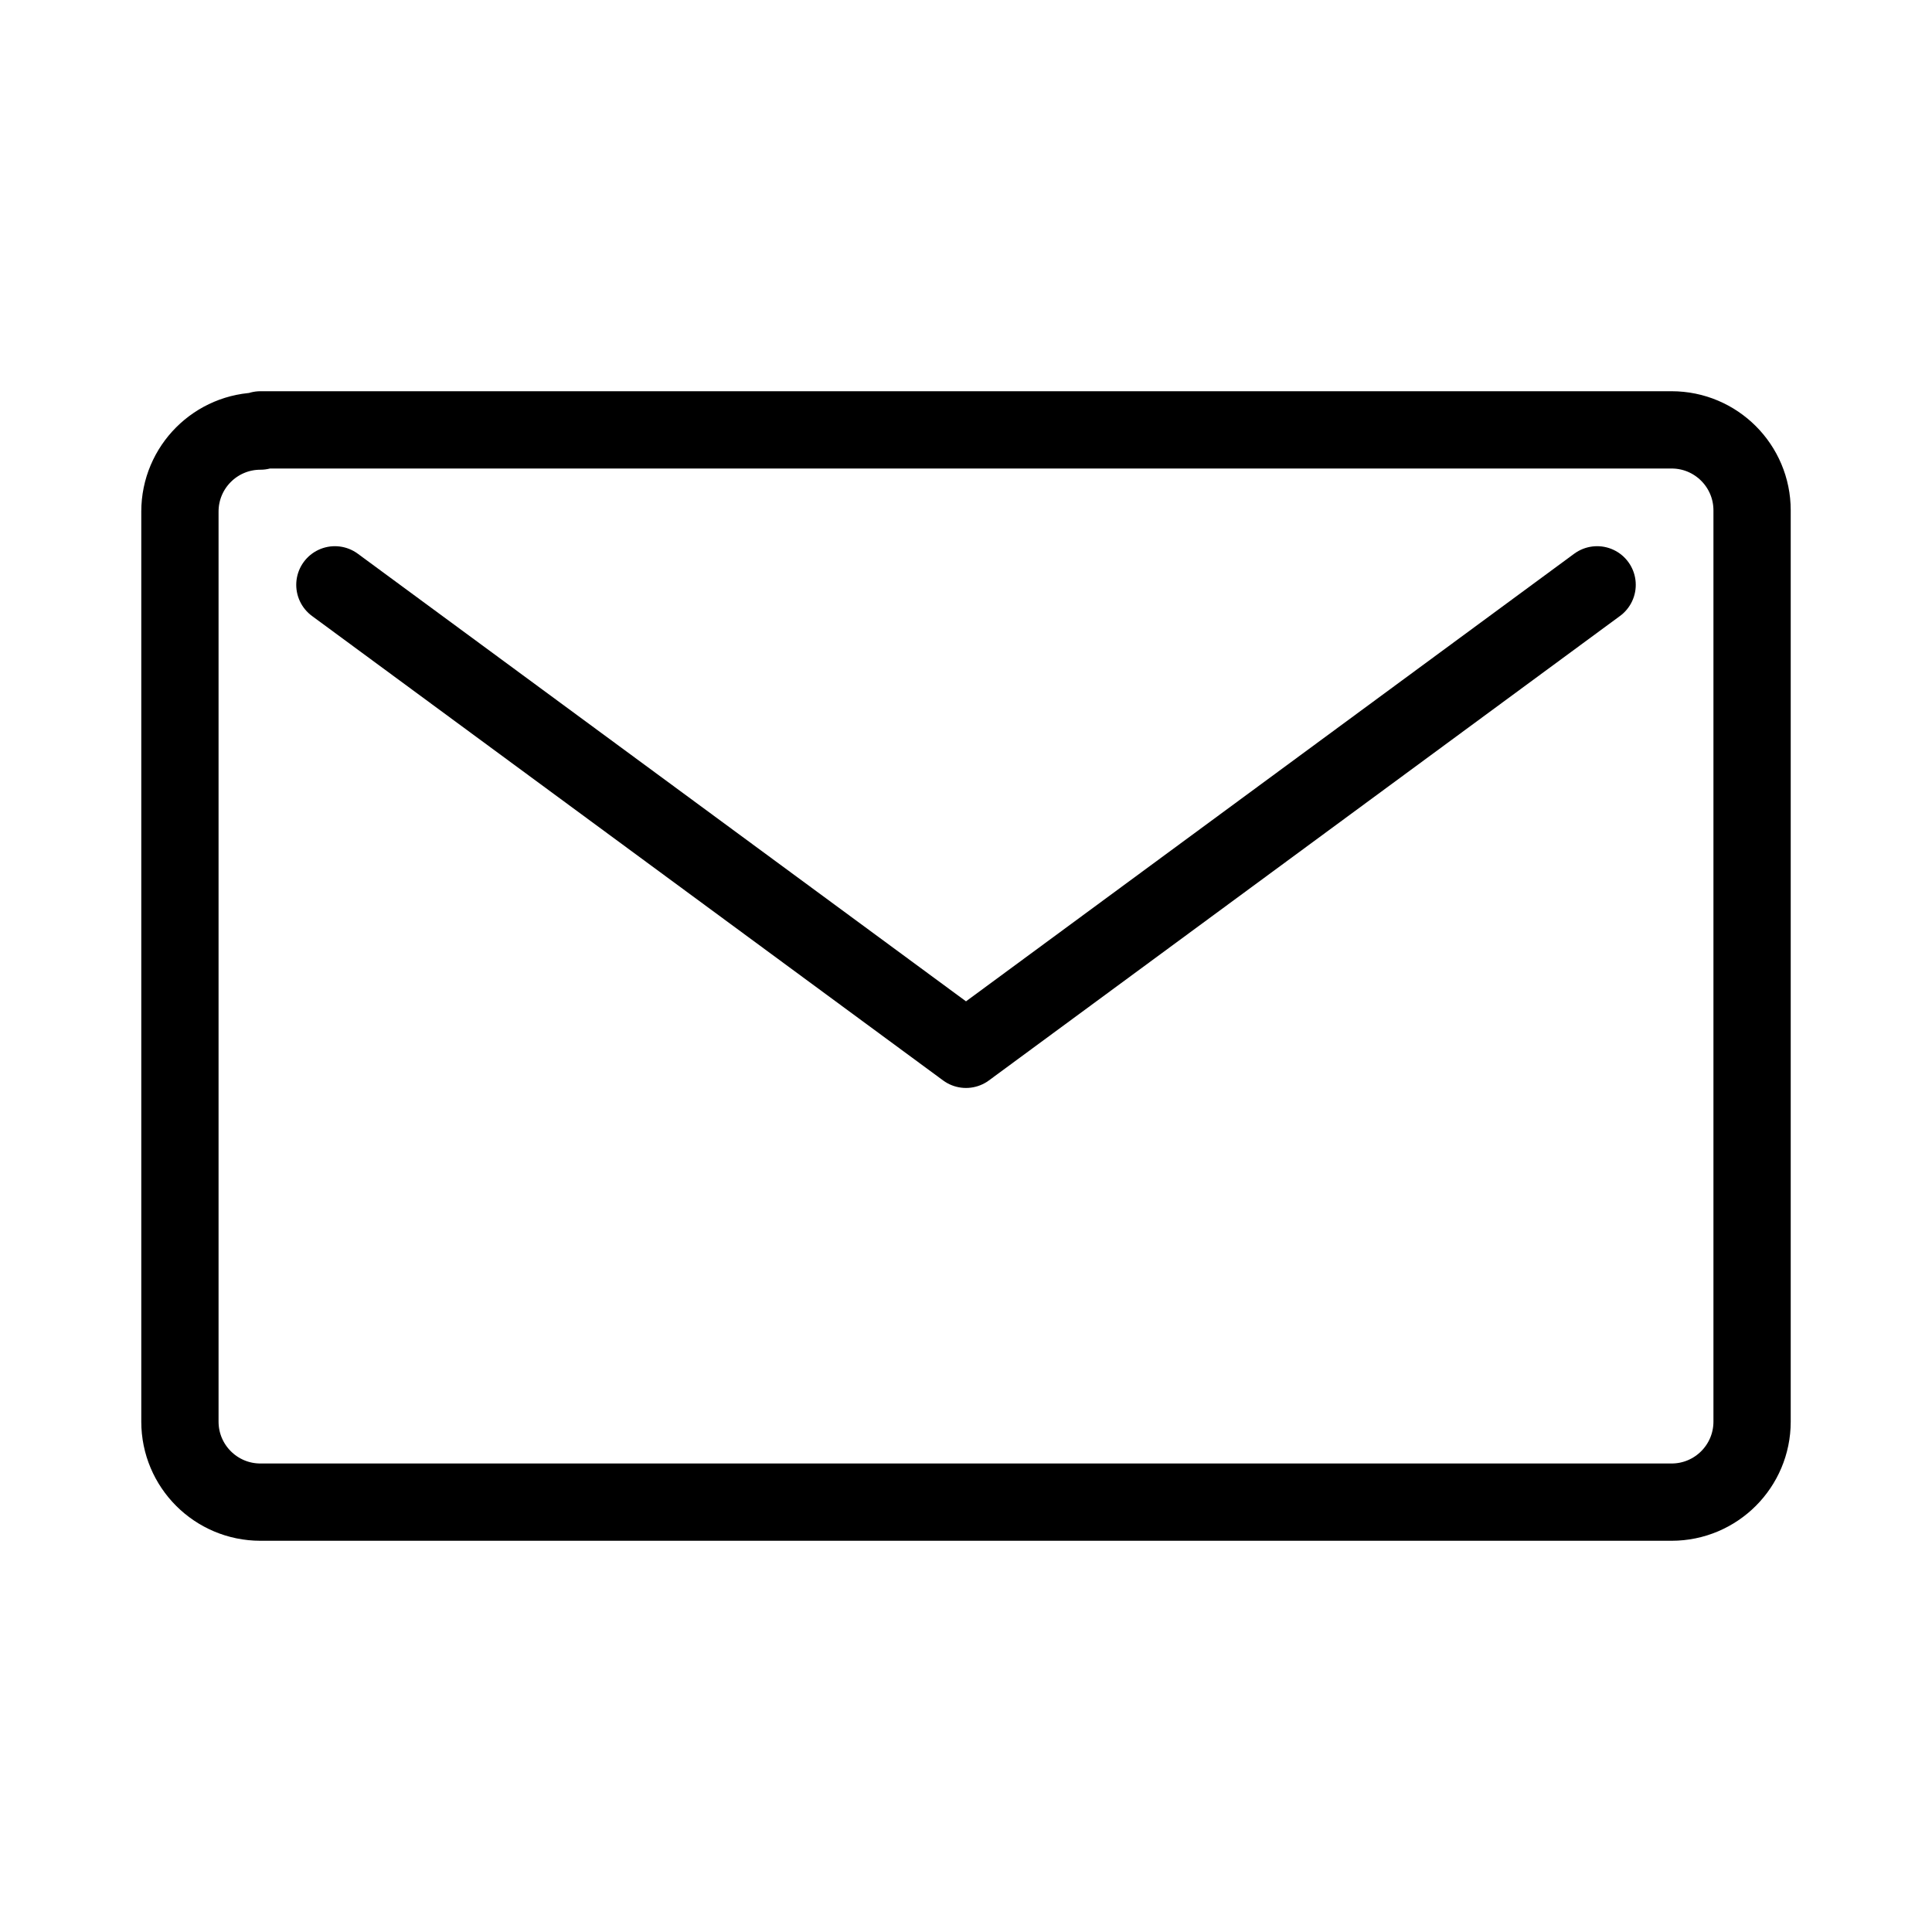
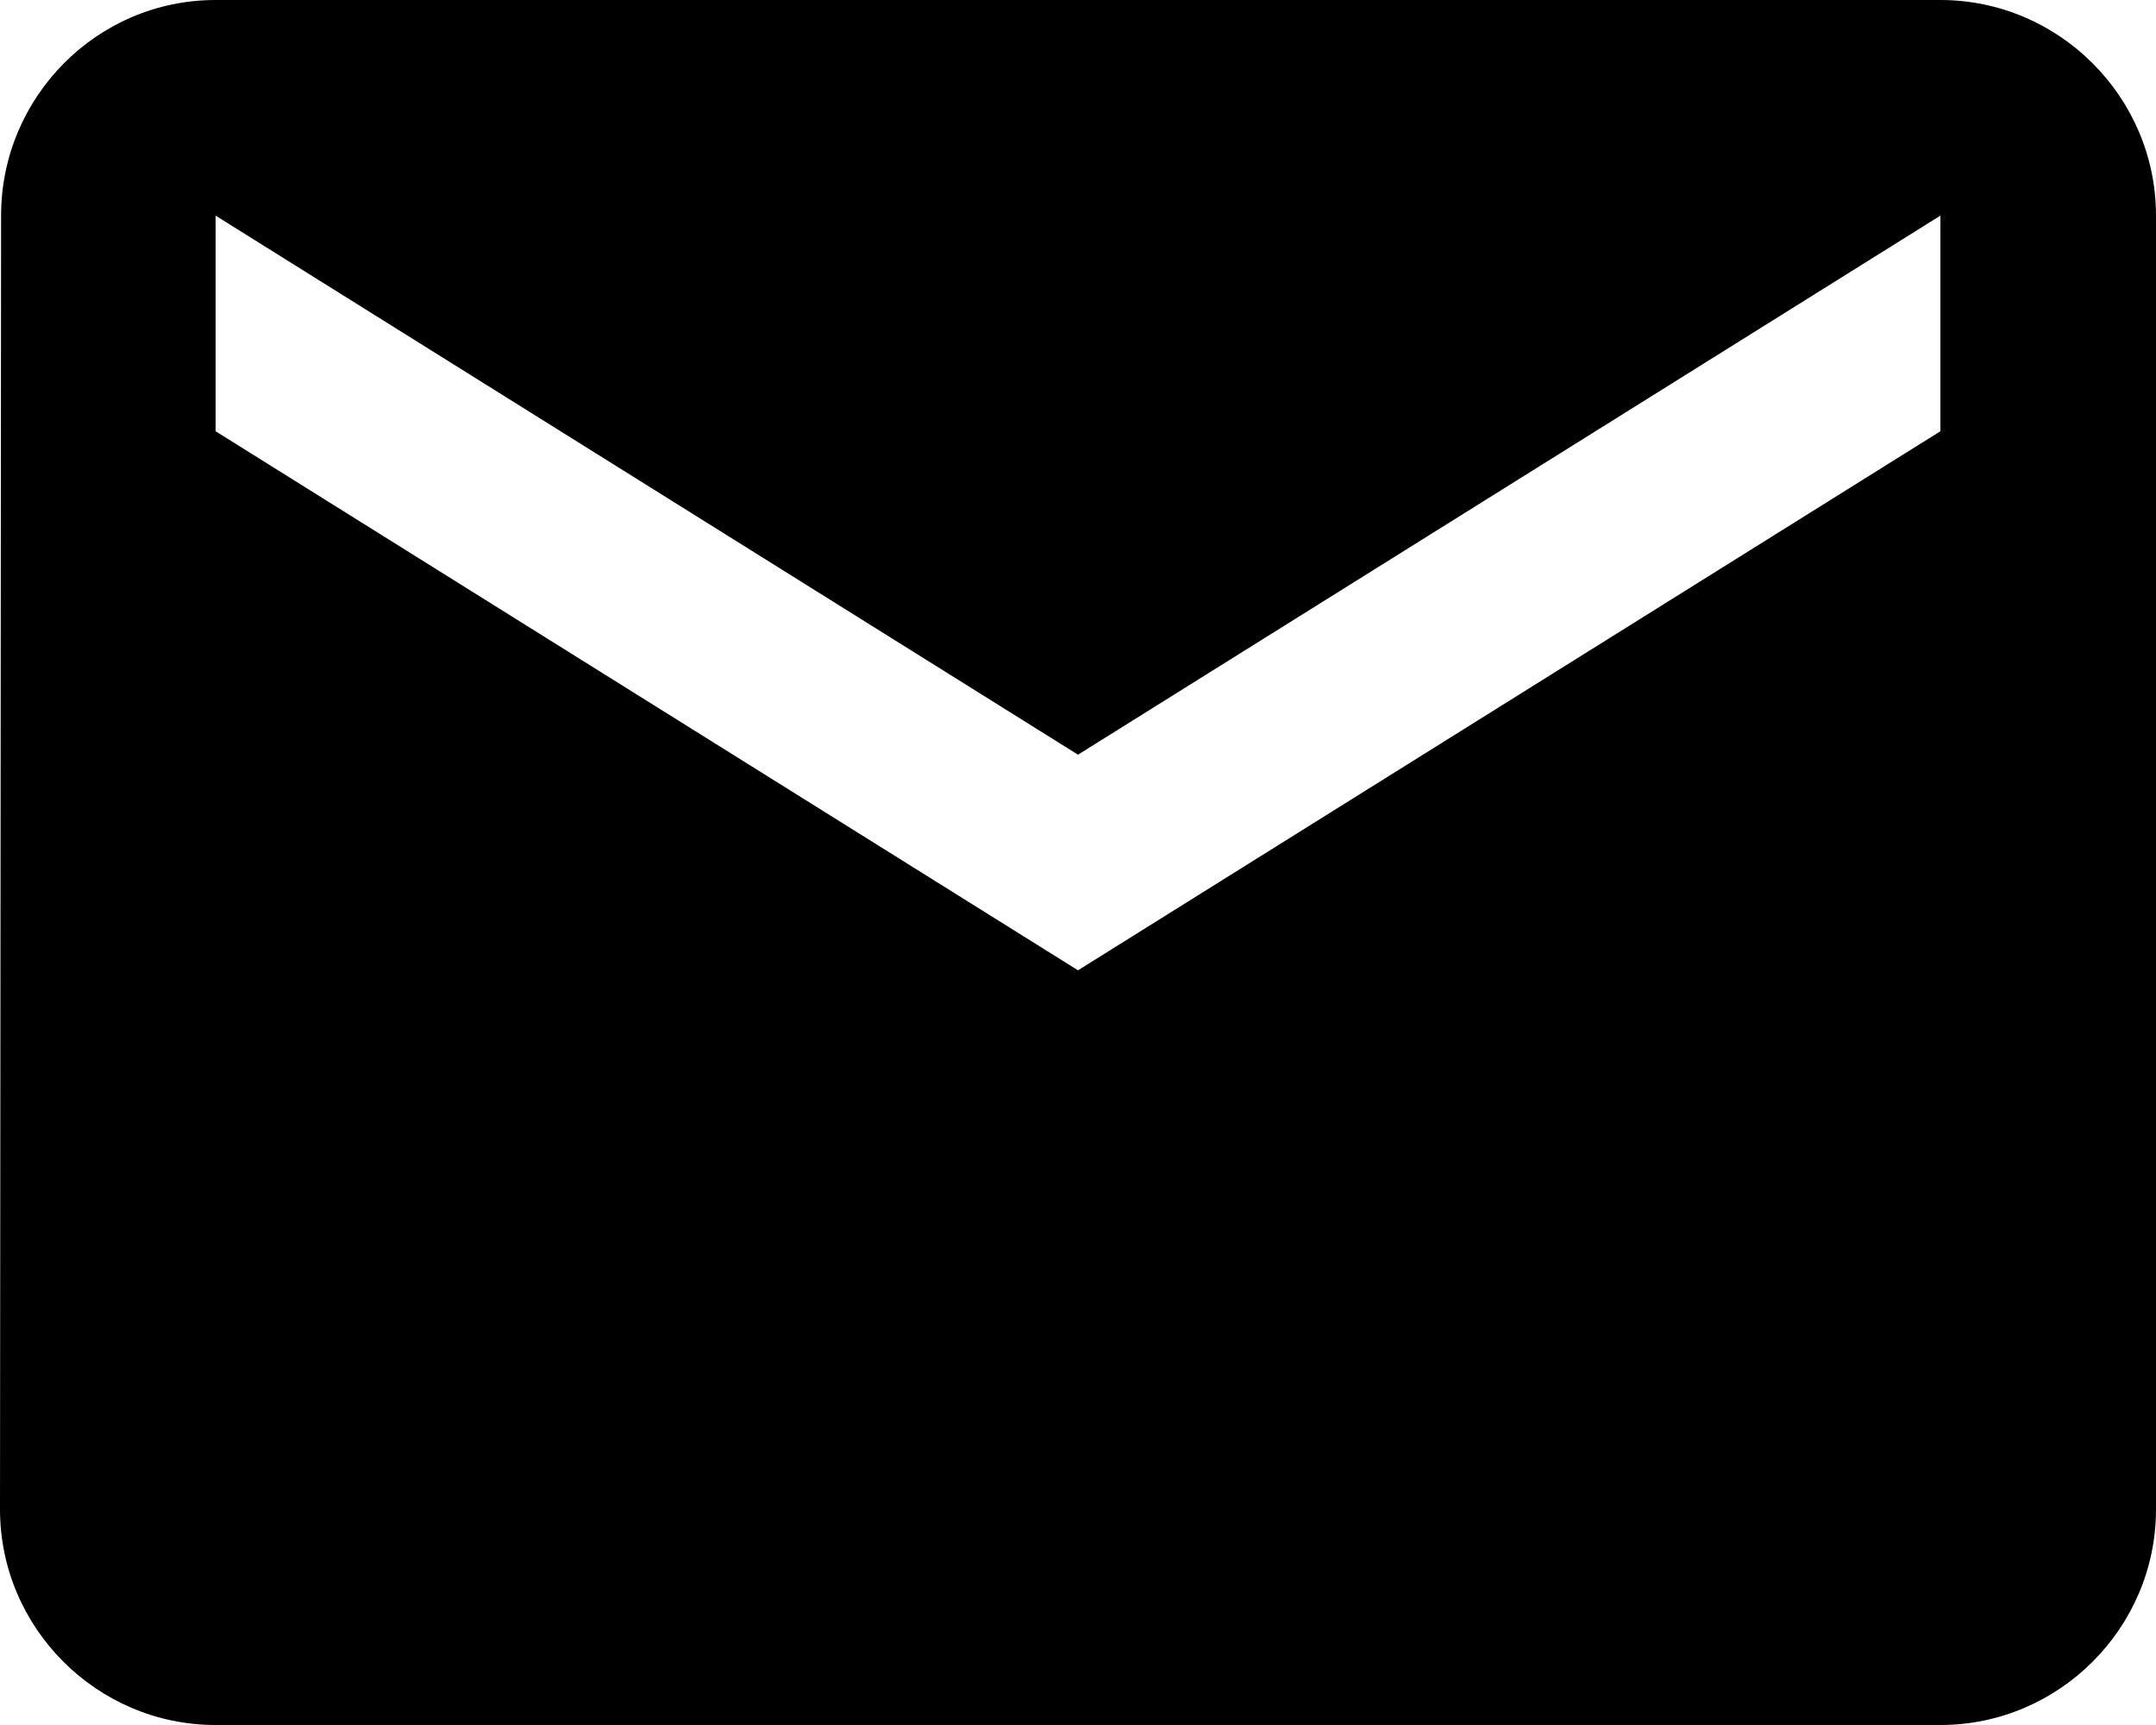
- <svg xmlns="http://www.w3.org/2000/svg" viewBox="0 0 48 48" id="Layer_2" data-name="Layer 2" fill="#000" stroke="#000" stroke-width="1.92">
-   <g id="SVGRepo_bgCarrier" stroke-width="0" />
-   <g id="SVGRepo_tracerCarrier" stroke-linecap="round" stroke-linejoin="round" />
-   <g id="SVGRepo_iconCarrier">
-     <defs>
-       <style>.cls-1{fill:none;stroke:#000;stroke-linecap:round;stroke-linejoin:round;}</style>
-     </defs>
-     <path class="cls-1" d="M6.47,10.71a2,2,0,0,0-2,2h0V35.32a2,2,0,0,0,2,2H41.53a2,2,0,0,0,2-2h0V12.68a2,2,0,0,0-2-2H6.47Zm33.21,3.82L24,26.07,8.32,14.53">
- </path>
-   </g>
+ <svg xmlns="http://www.w3.org/2000/svg" width="60" height="48" viewBox="0 0 60 48" fill="none">
+   <path d="M54 0H6C2.7 0 0.03 2.7 0.03 6L0 42C0 45.3 2.7 48 6 48H54C57.3 48 60 45.3 60 42V6C60 2.7 57.3 0 54 0ZM54 12L30 27L6 12V6L30 21L54 6V12Z" fill="black" />
</svg>
